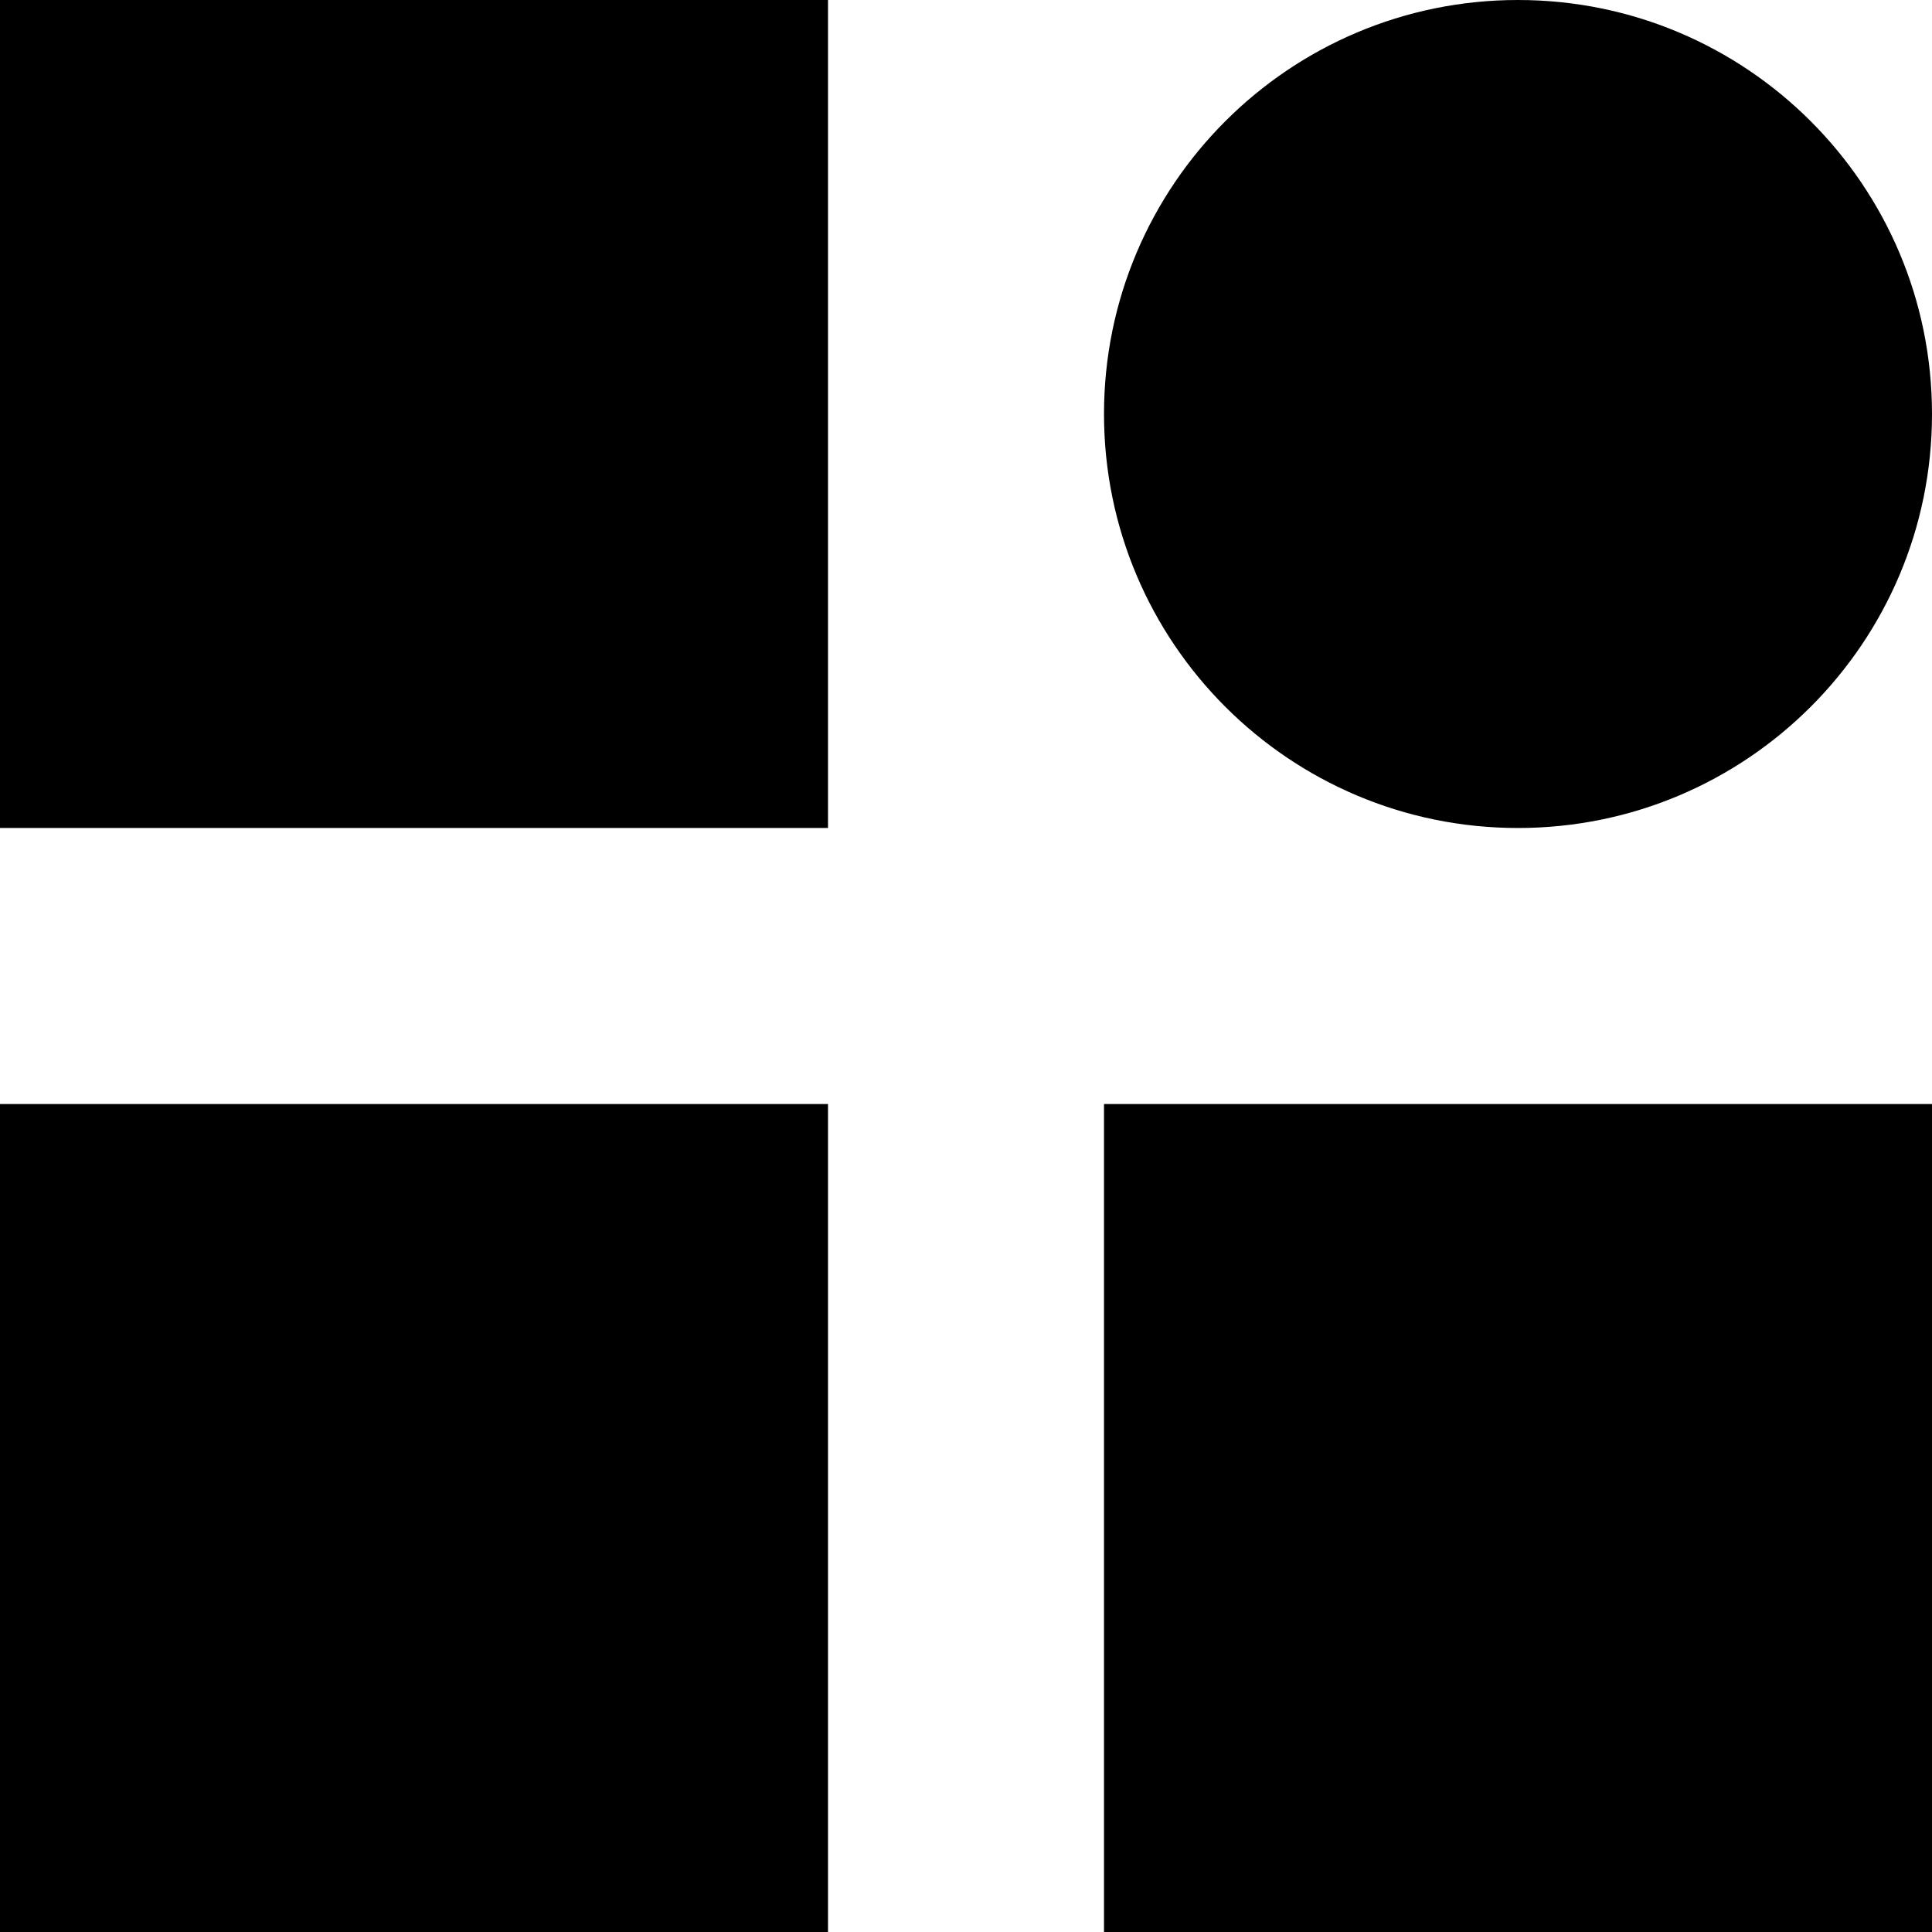
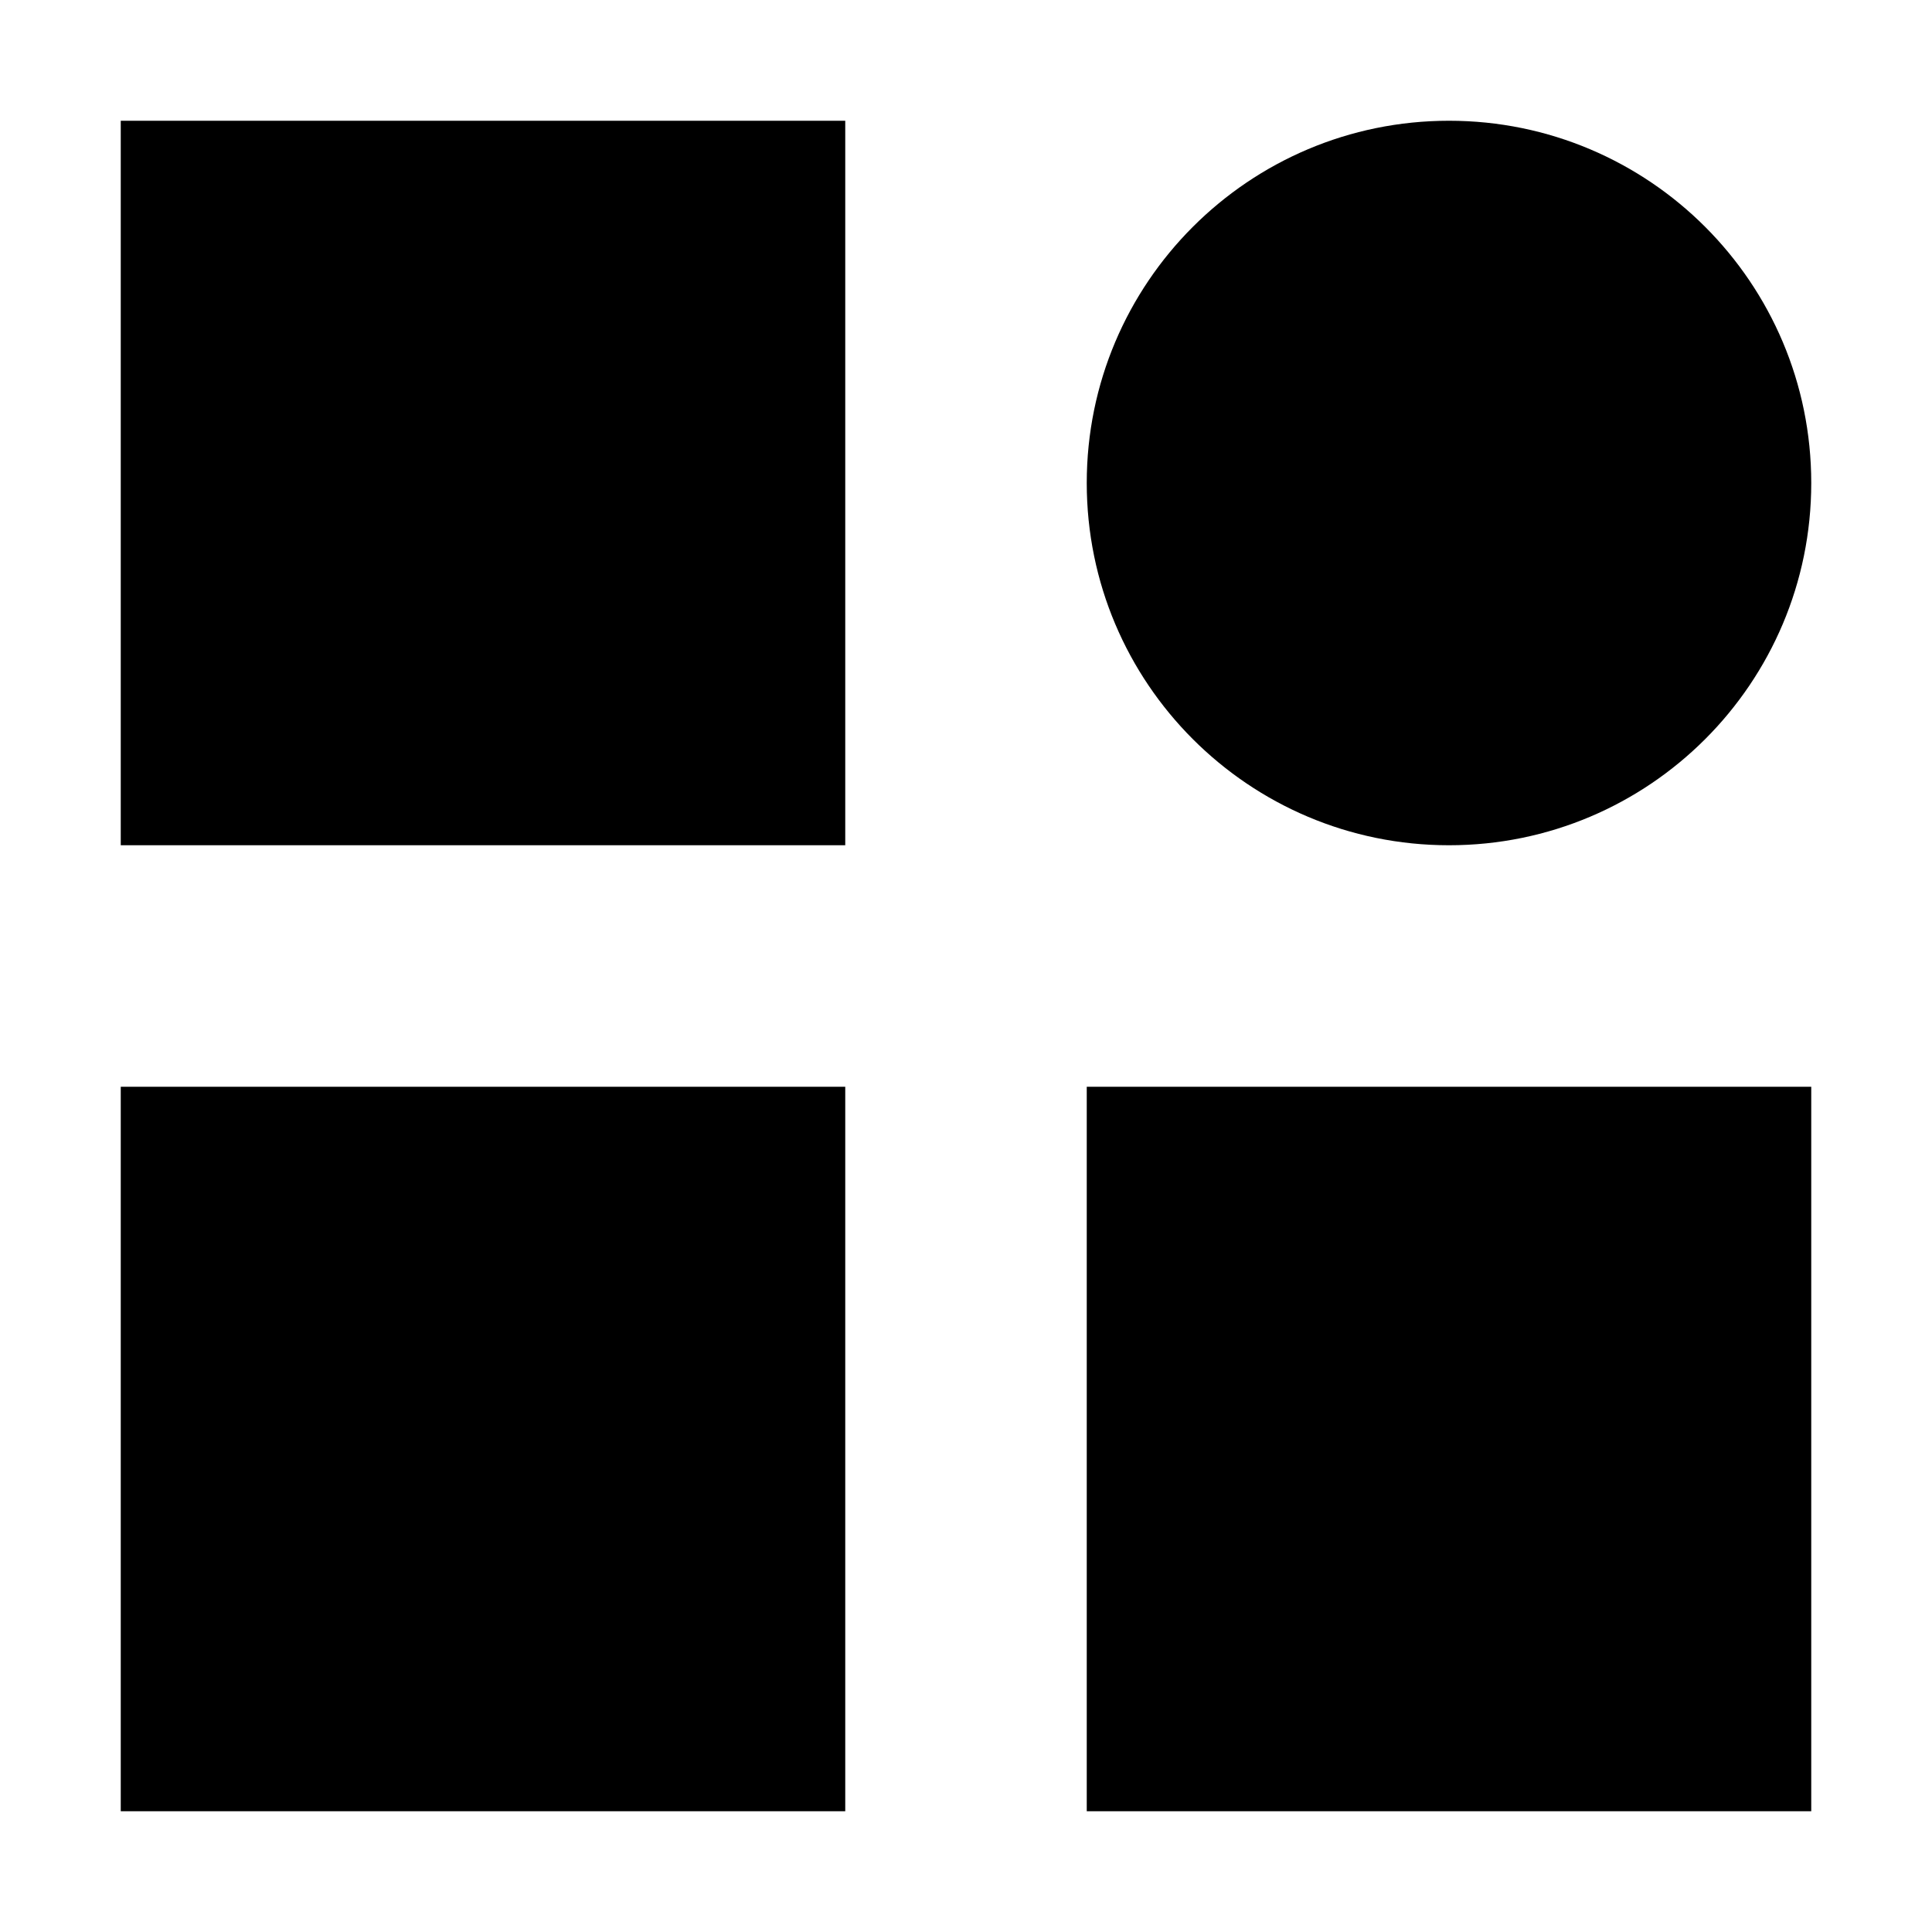
- <svg xmlns="http://www.w3.org/2000/svg" width="128" height="128">
-   <path d="M0 0h54.857v54.857H0V0zm0 73.143h54.857V128H0V73.143zm73.143 0H128V128H73.143V73.143zm27.428-18.286C115.72 54.857 128 42.577 128 27.43 128 12.28 115.72 0 100.571 0 85.423 0 73.143 12.28 73.143 27.429c0 15.148 12.28 27.428 27.428 27.428z" />
+ <svg xmlns="http://www.w3.org/2000/svg" t="1672728665955" class="icon" viewBox="0 0 1024 1024" version="1.1" p-id="3482" width="16" height="16">
+   <path d="M64 64h384v384H64V64z m0 512h384v384H64V576z m512 0h384v384H576V576z m192-128c106.039 0 192-85.961 192-192S874.039 64 768 64s-192 85.961-192 192 85.961 192 192 192z" p-id="3483" />
</svg>
